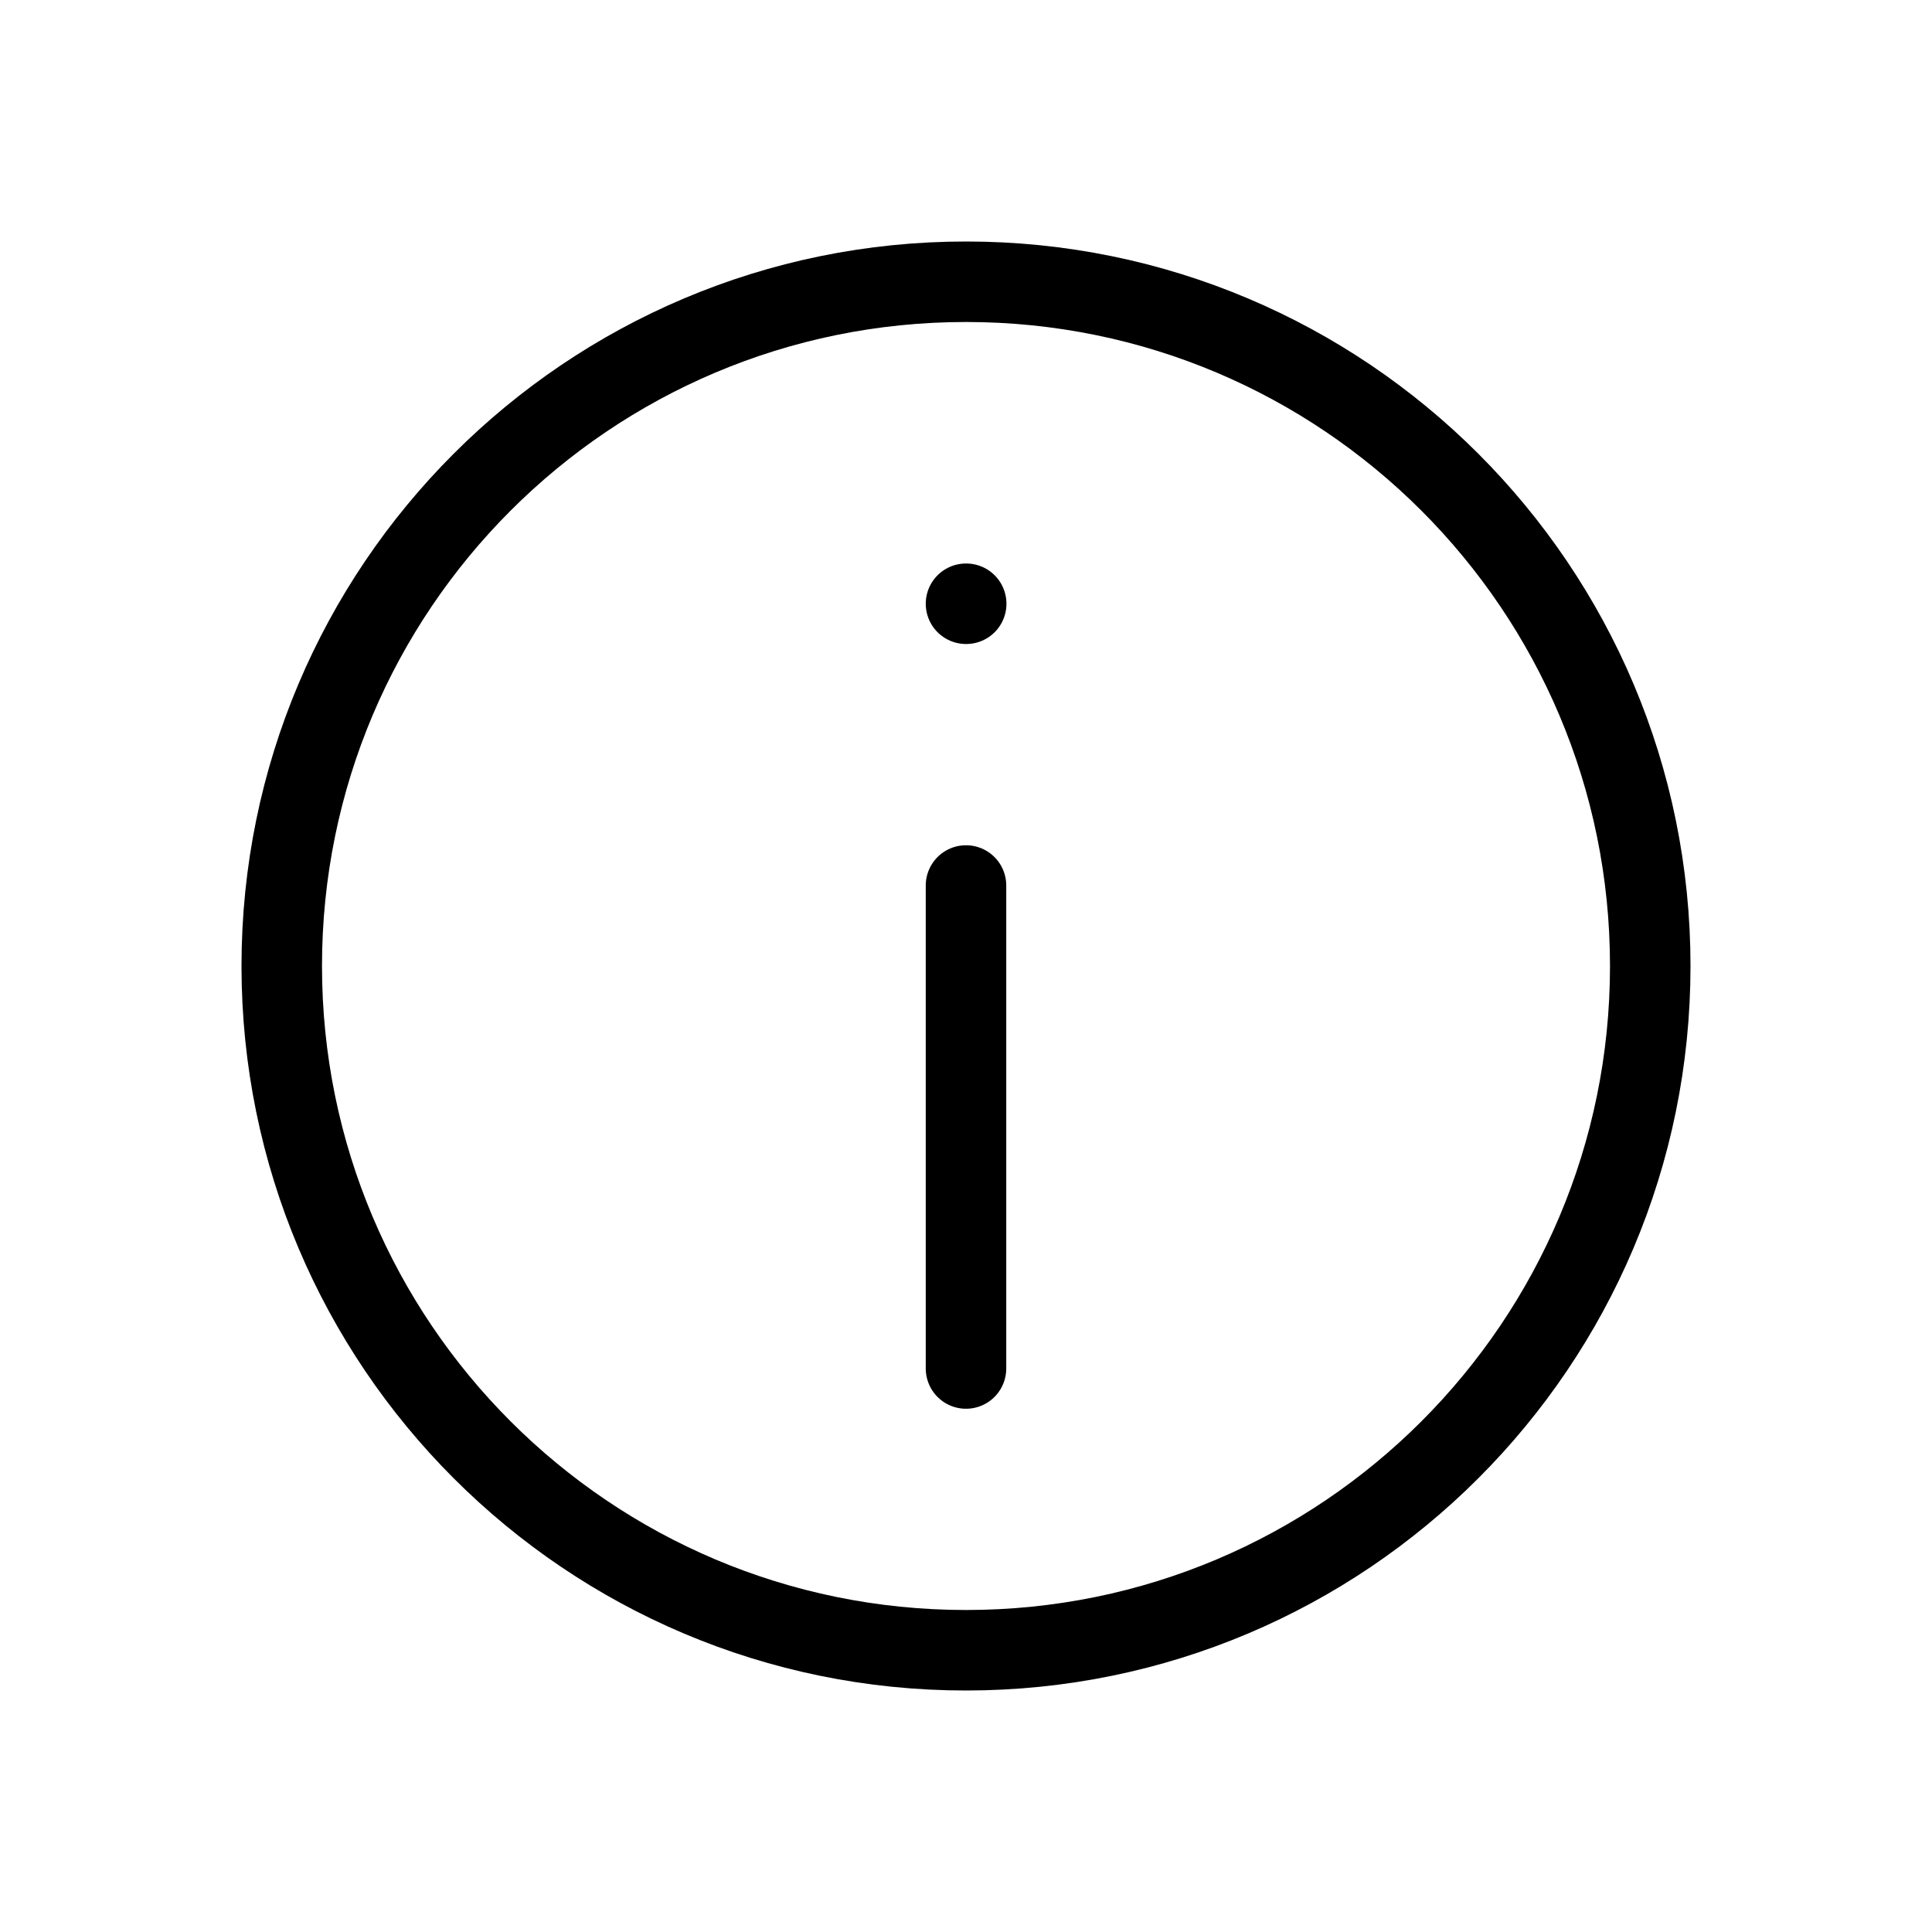
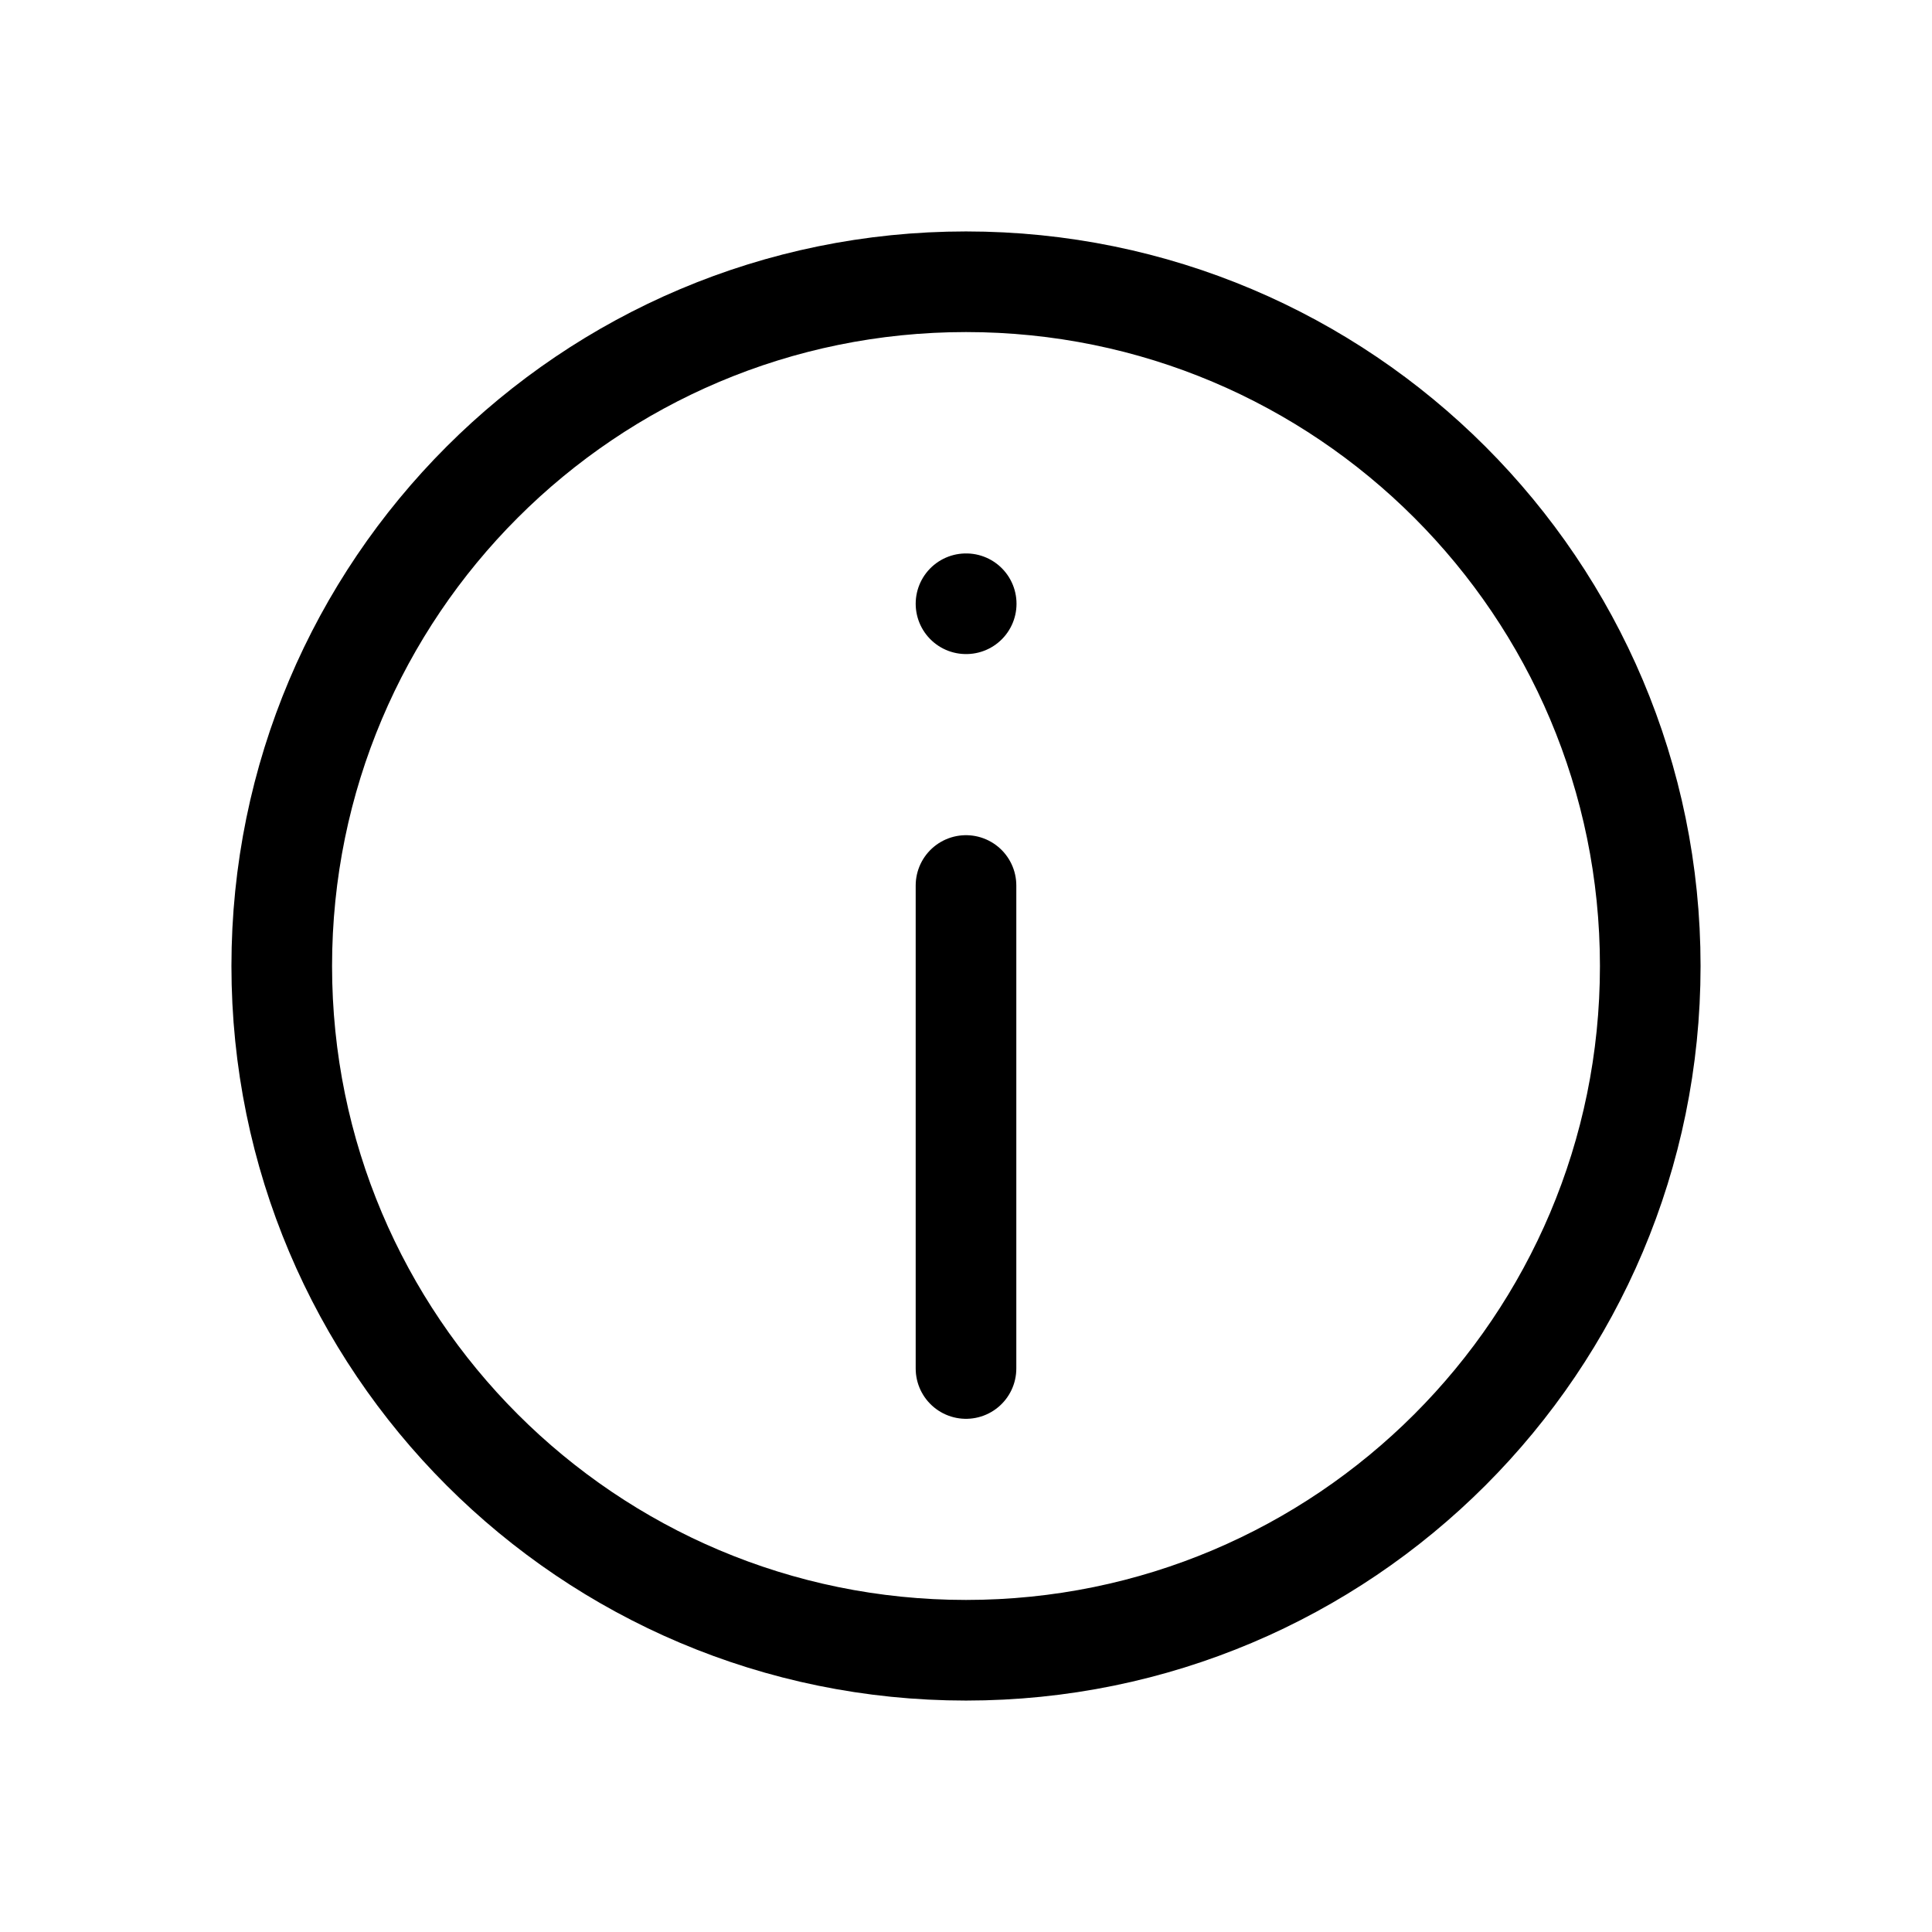
<svg xmlns="http://www.w3.org/2000/svg" viewBox="0 0 96 96" width="96" height="96">
-   <g fill="none" stroke="#000000" stroke-width="4" stroke-linecap="round" stroke-linejoin="round">
+   <g fill="none" stroke="#000000" stroke-width="5" stroke-linecap="round" stroke-linejoin="round">
    <circle cx="48" cy="48" r="34" />
    <path d="M48 44 V68" />
    <path d="M48 30 H48.01" />
  </g>
</svg>
